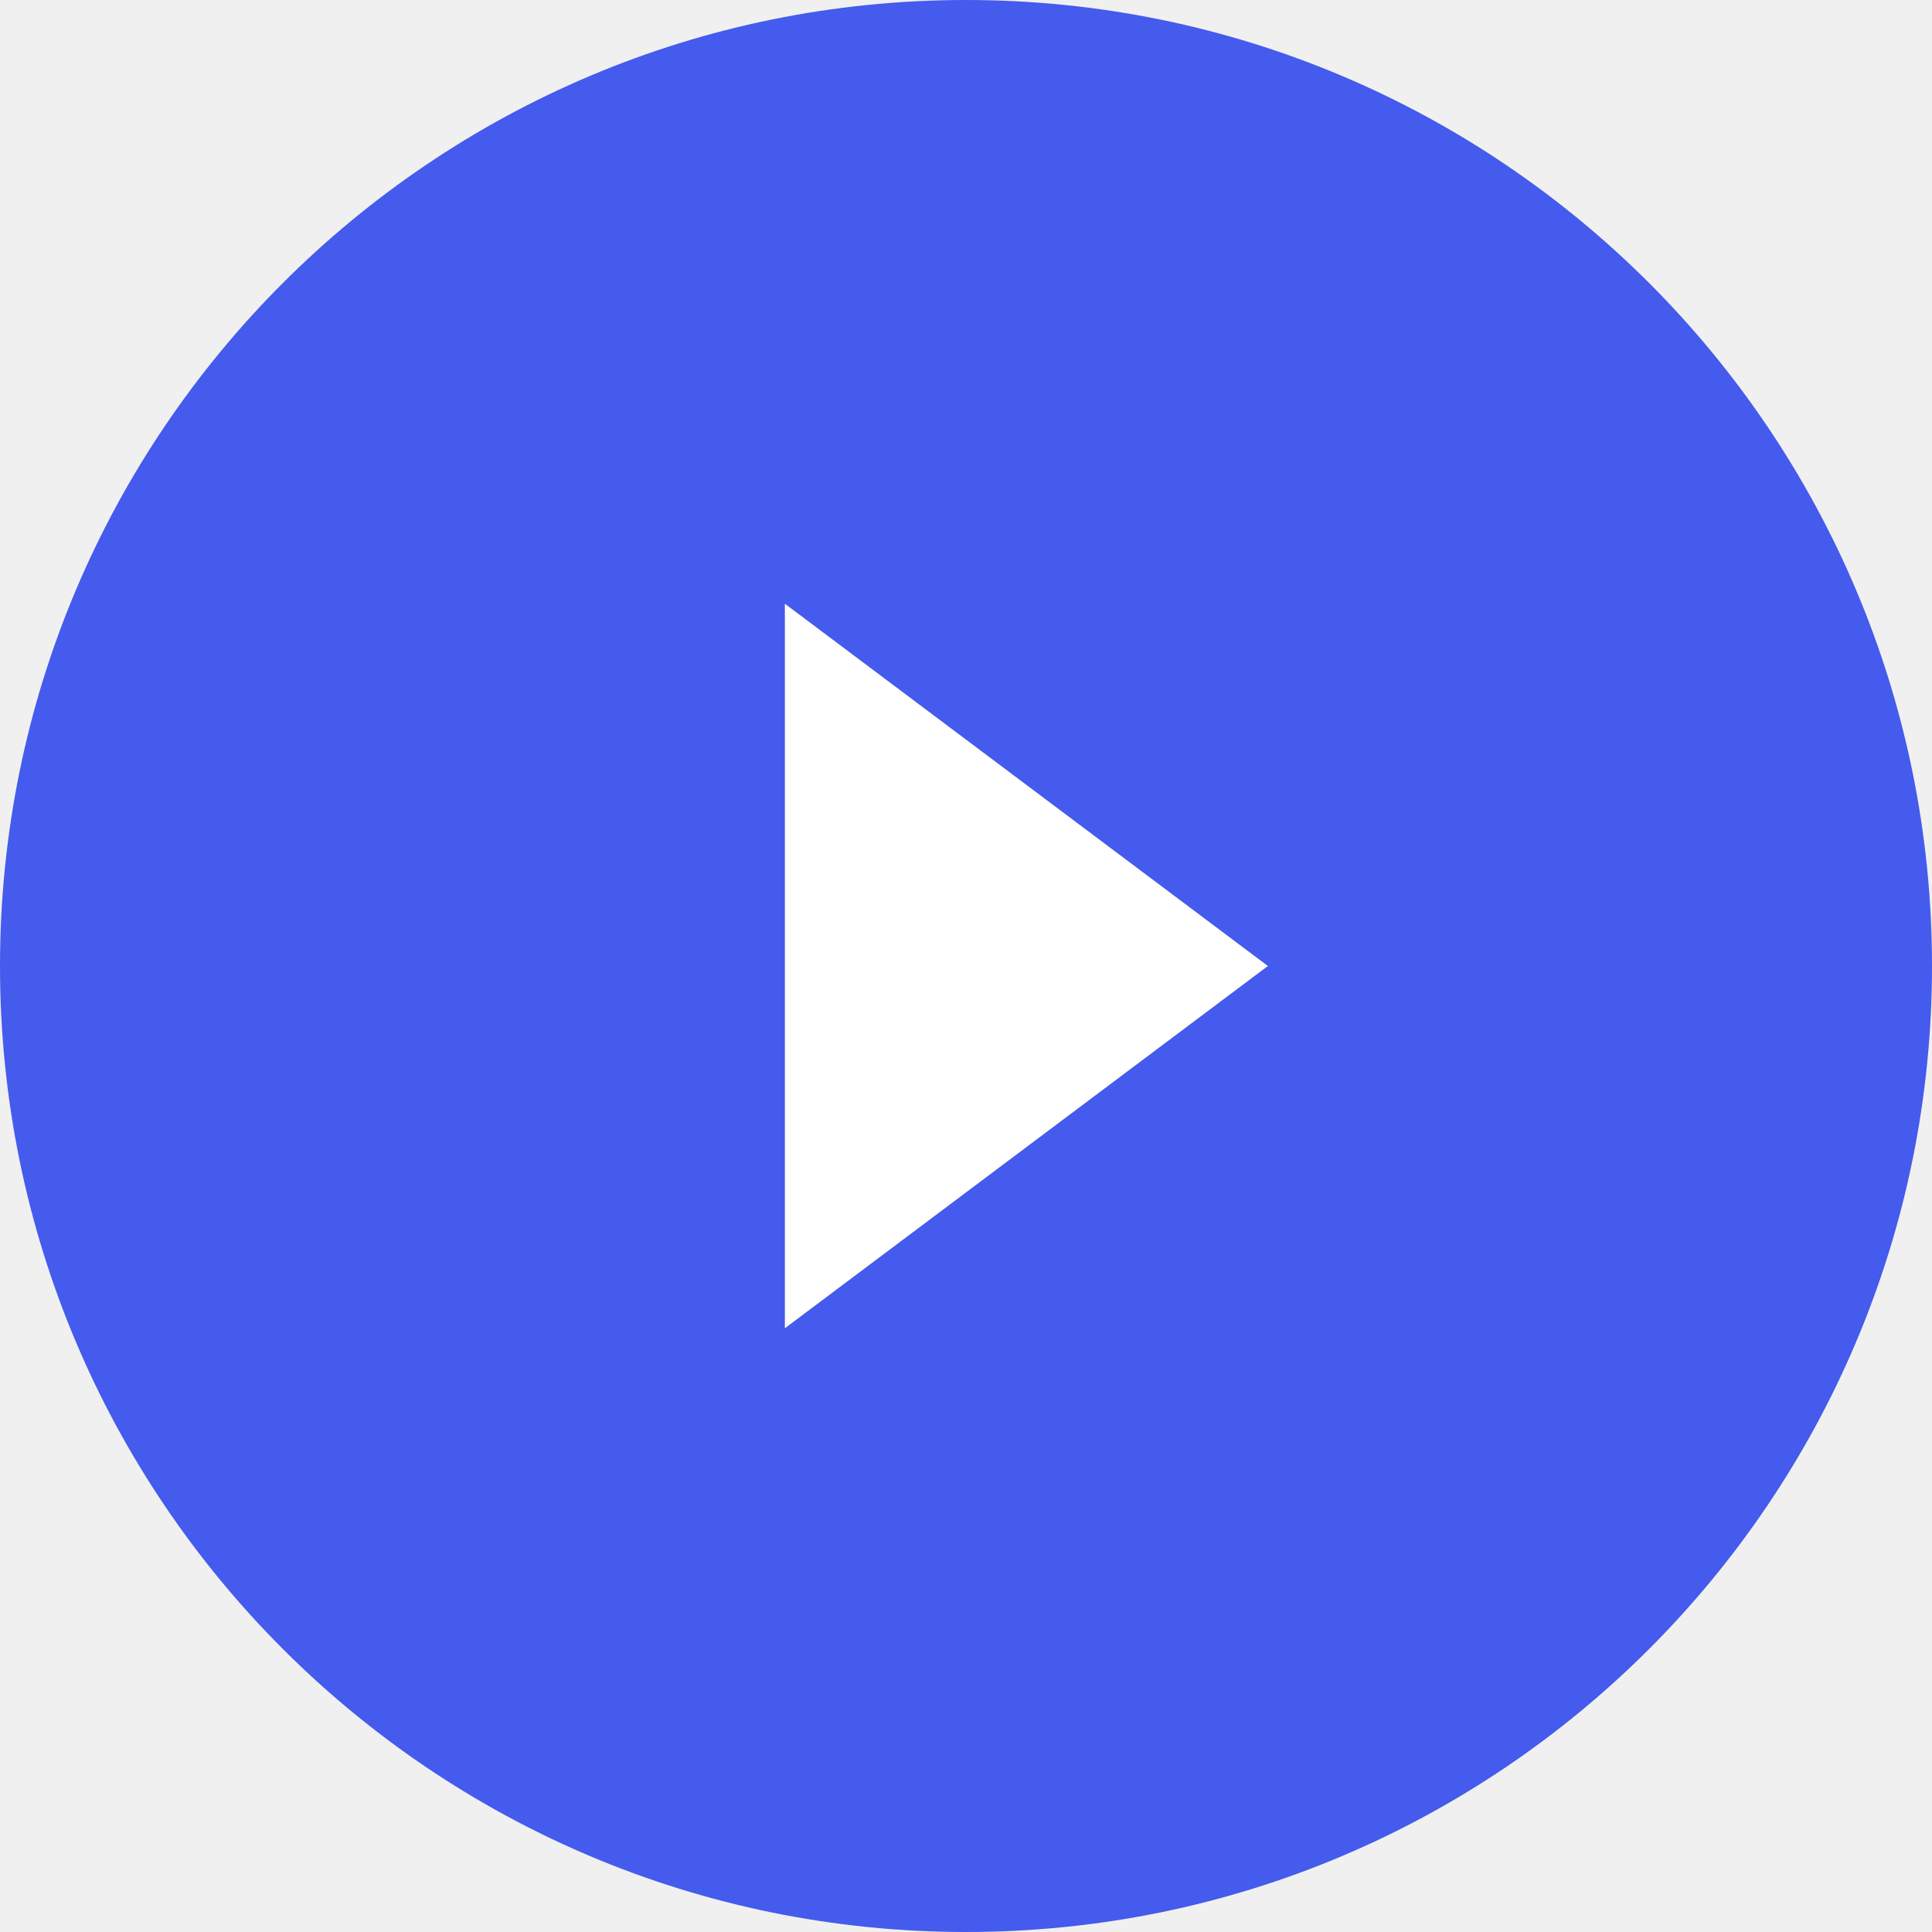
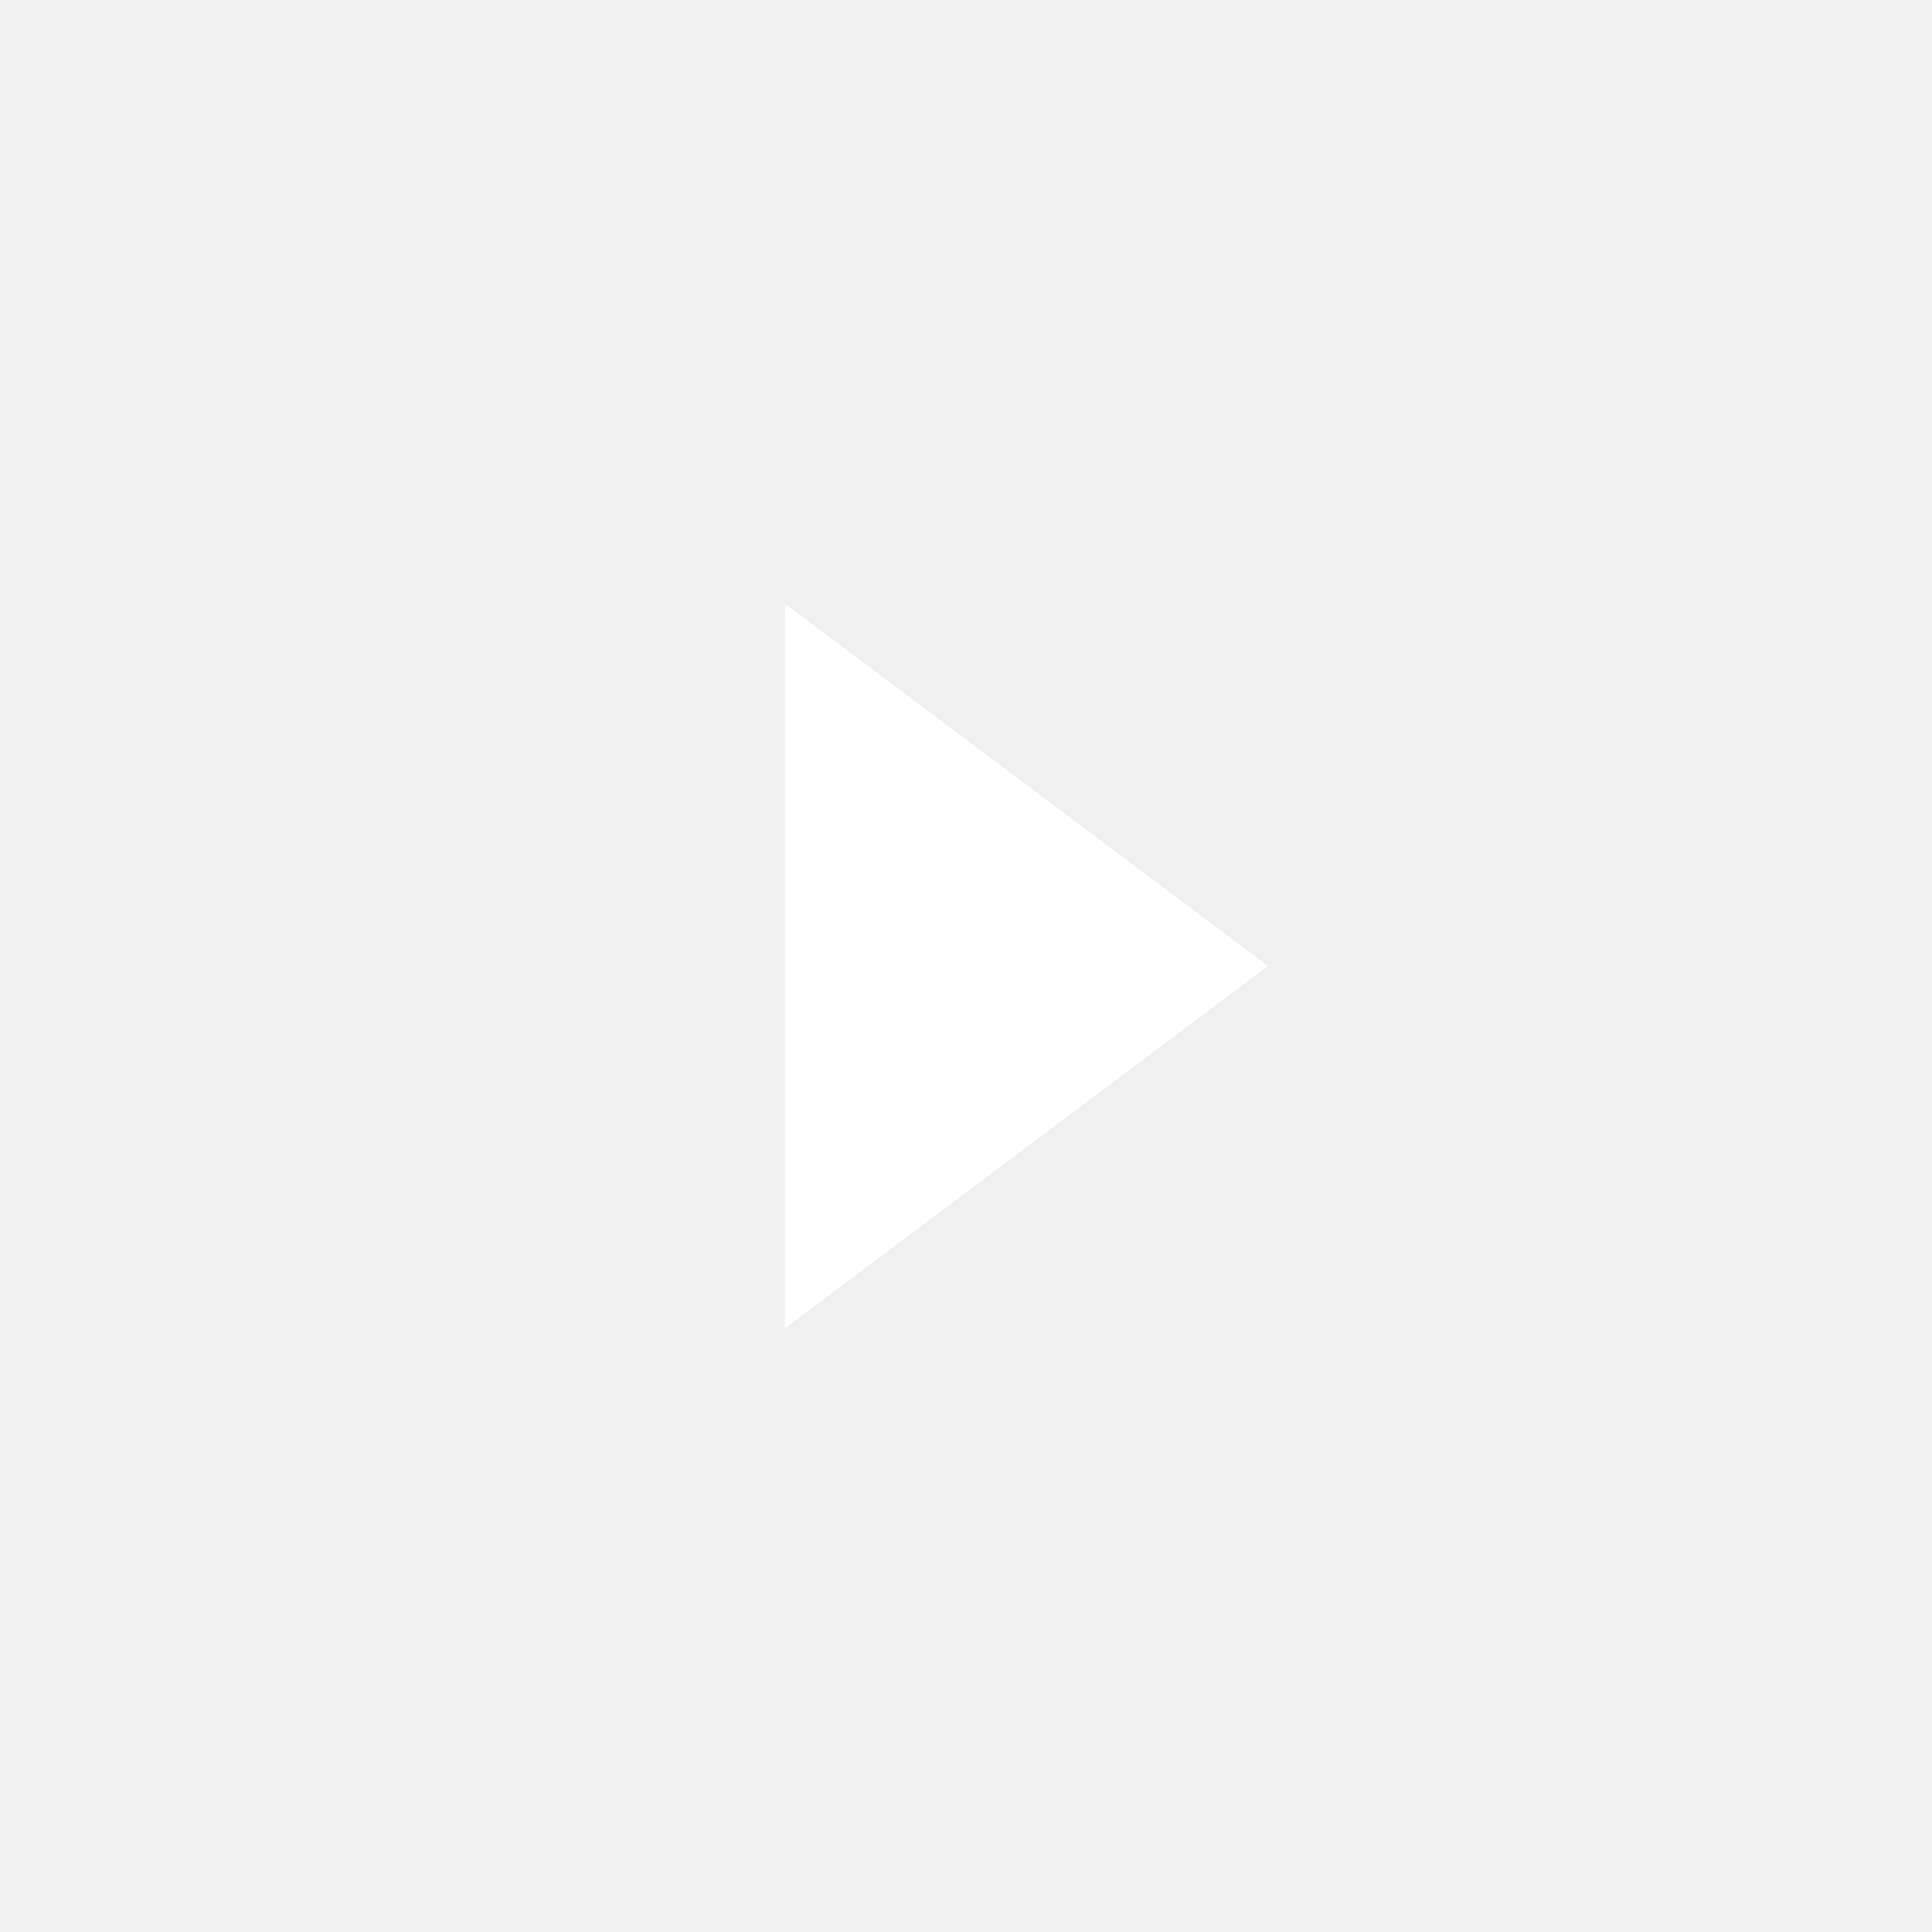
<svg xmlns="http://www.w3.org/2000/svg" width="64px" height="64px" viewBox="0 0 64 64" version="1.1">
  <defs />
-   <g id="Page-1" stroke="none" stroke-width="1" fill="none" fill-rule="evenodd">
-     <g id="weekly-nerd" transform="translate(-51, -547)">
-       <g id="play-btn" transform="translate(51, 547)">
-         <circle id="play-big" fill="#445BED" cx="32" cy="32" r="32" />
-         <polygon id="Triangle" fill="#FFFFFF" points="42 32 26 44 26 20" />
-       </g>
+   <g id="play-big" stroke="none" stroke-width="1" fill="none" fill-rule="evenodd">
+     <g fill="#FFFFFF" id="Triangle">
+       <polygon points="42 32 26 44 26 20" />
    </g>
  </g>
</svg>
